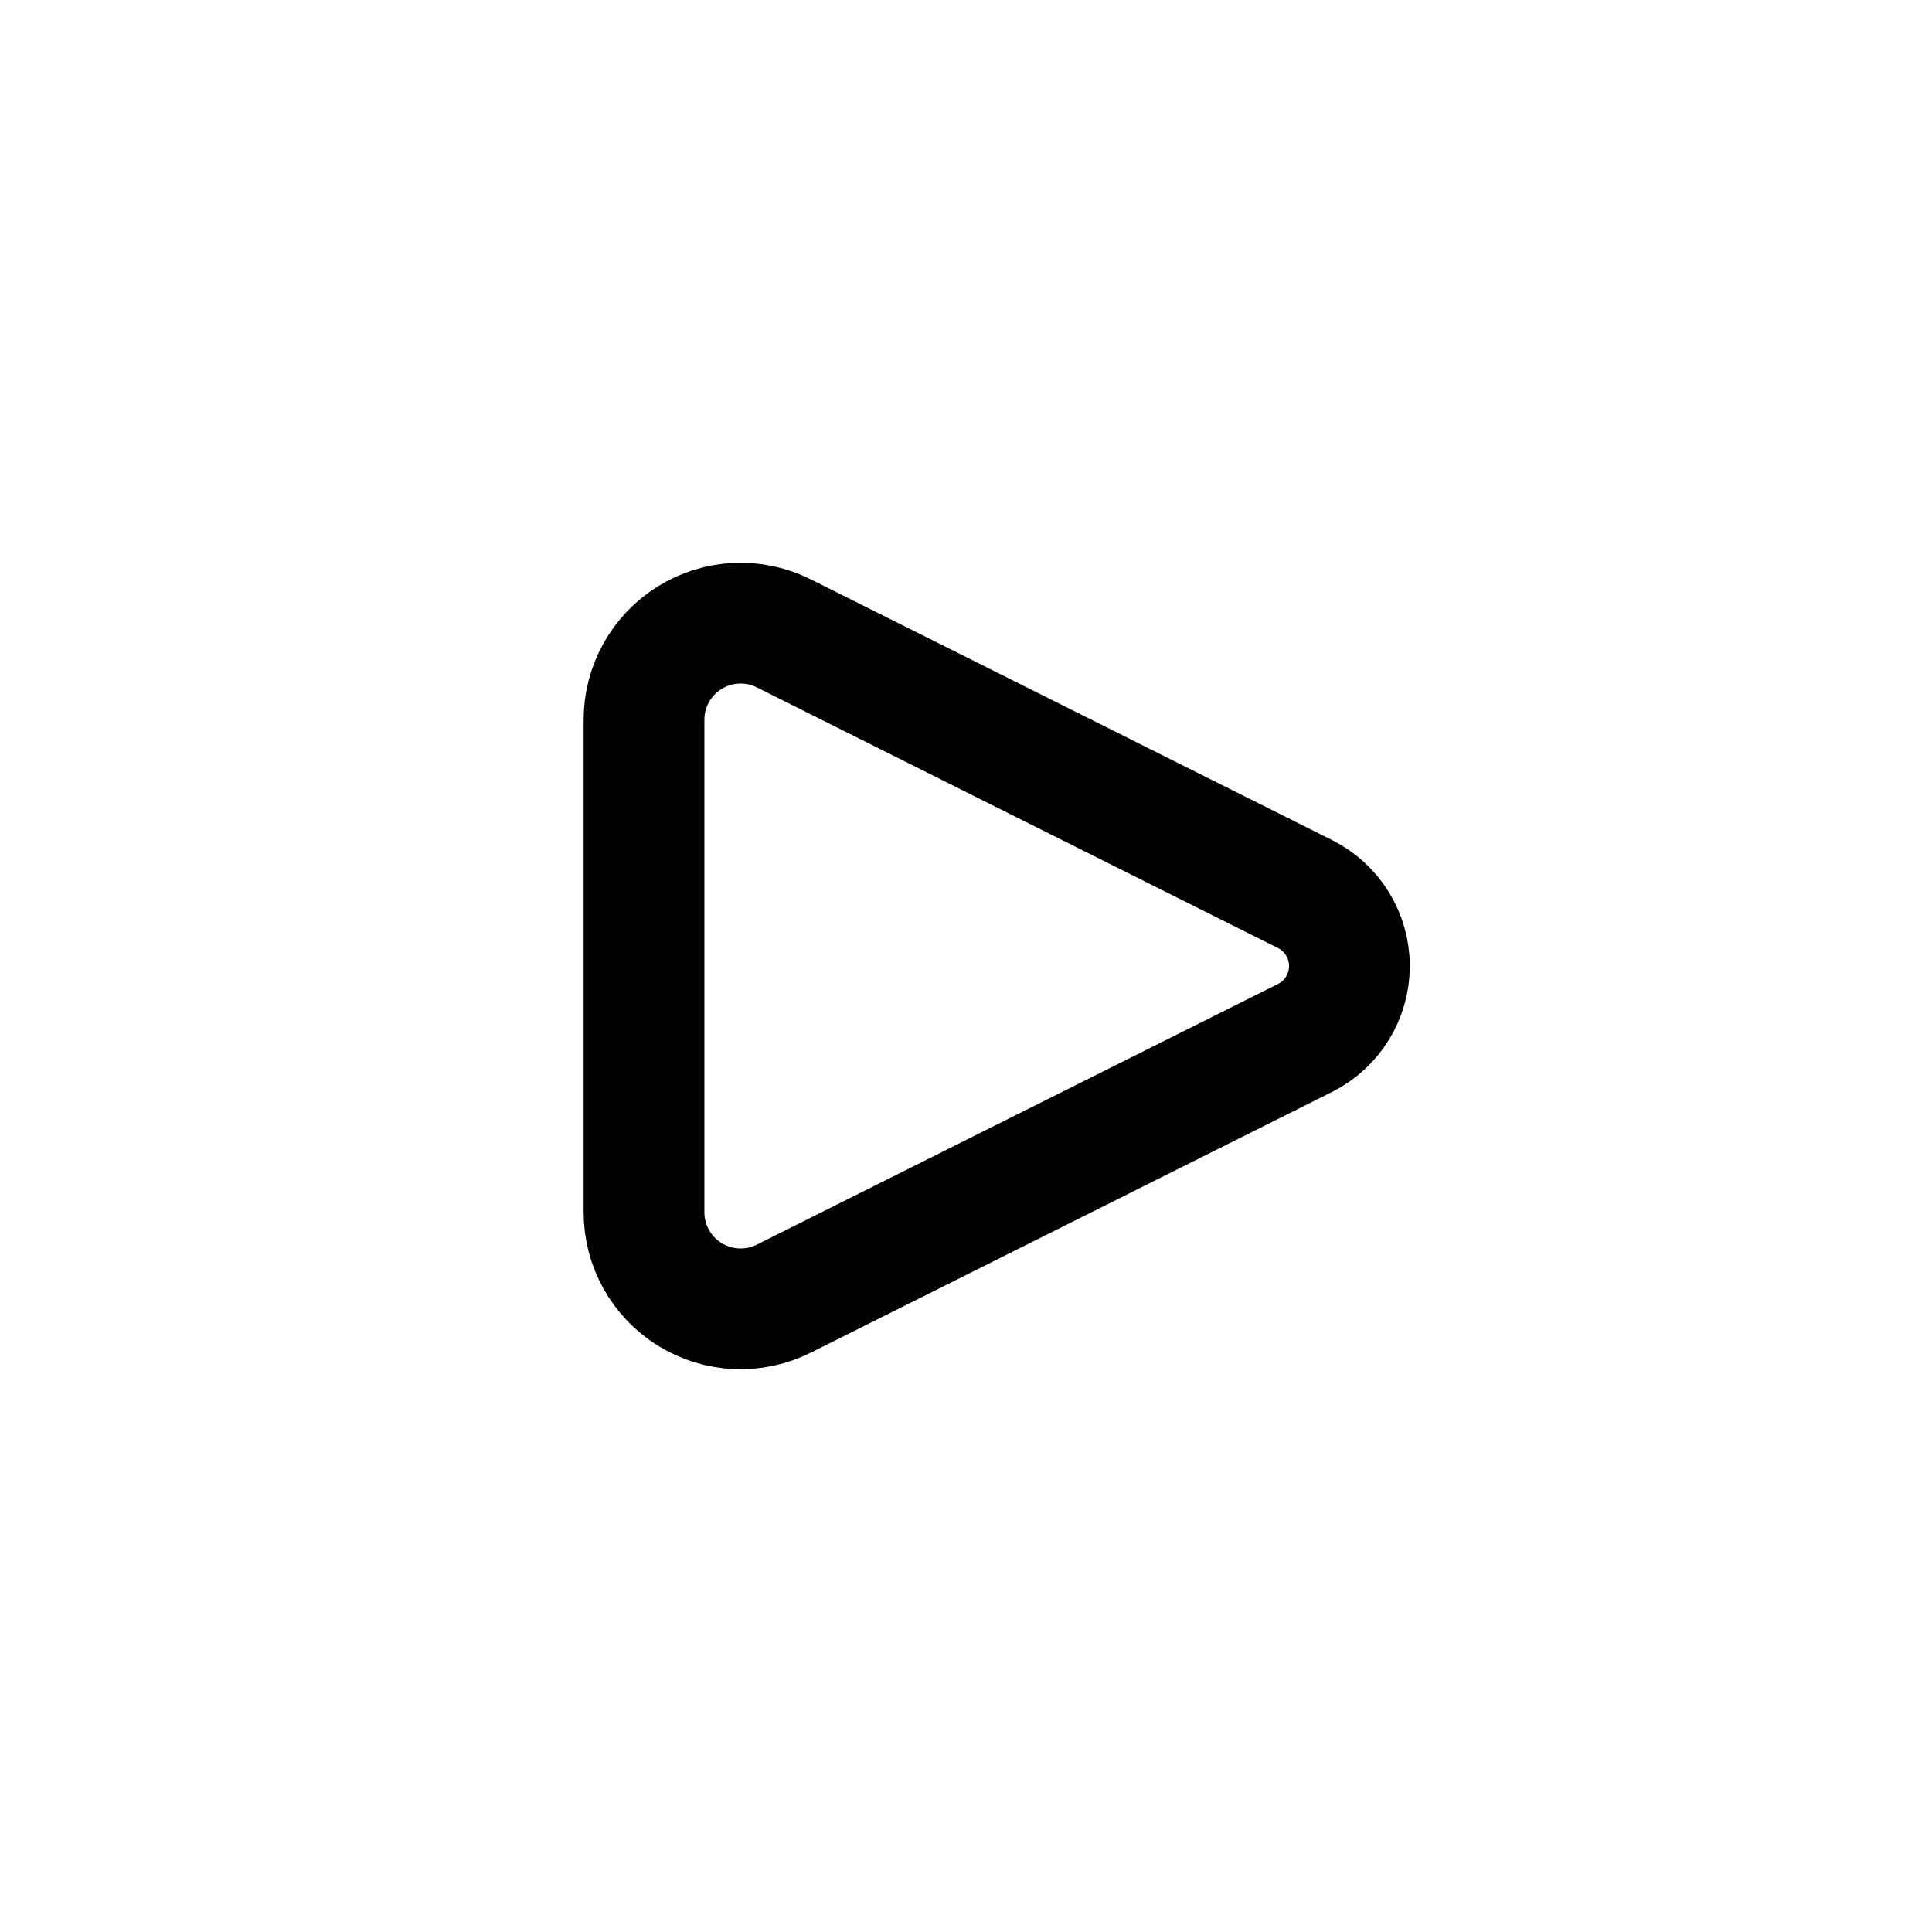
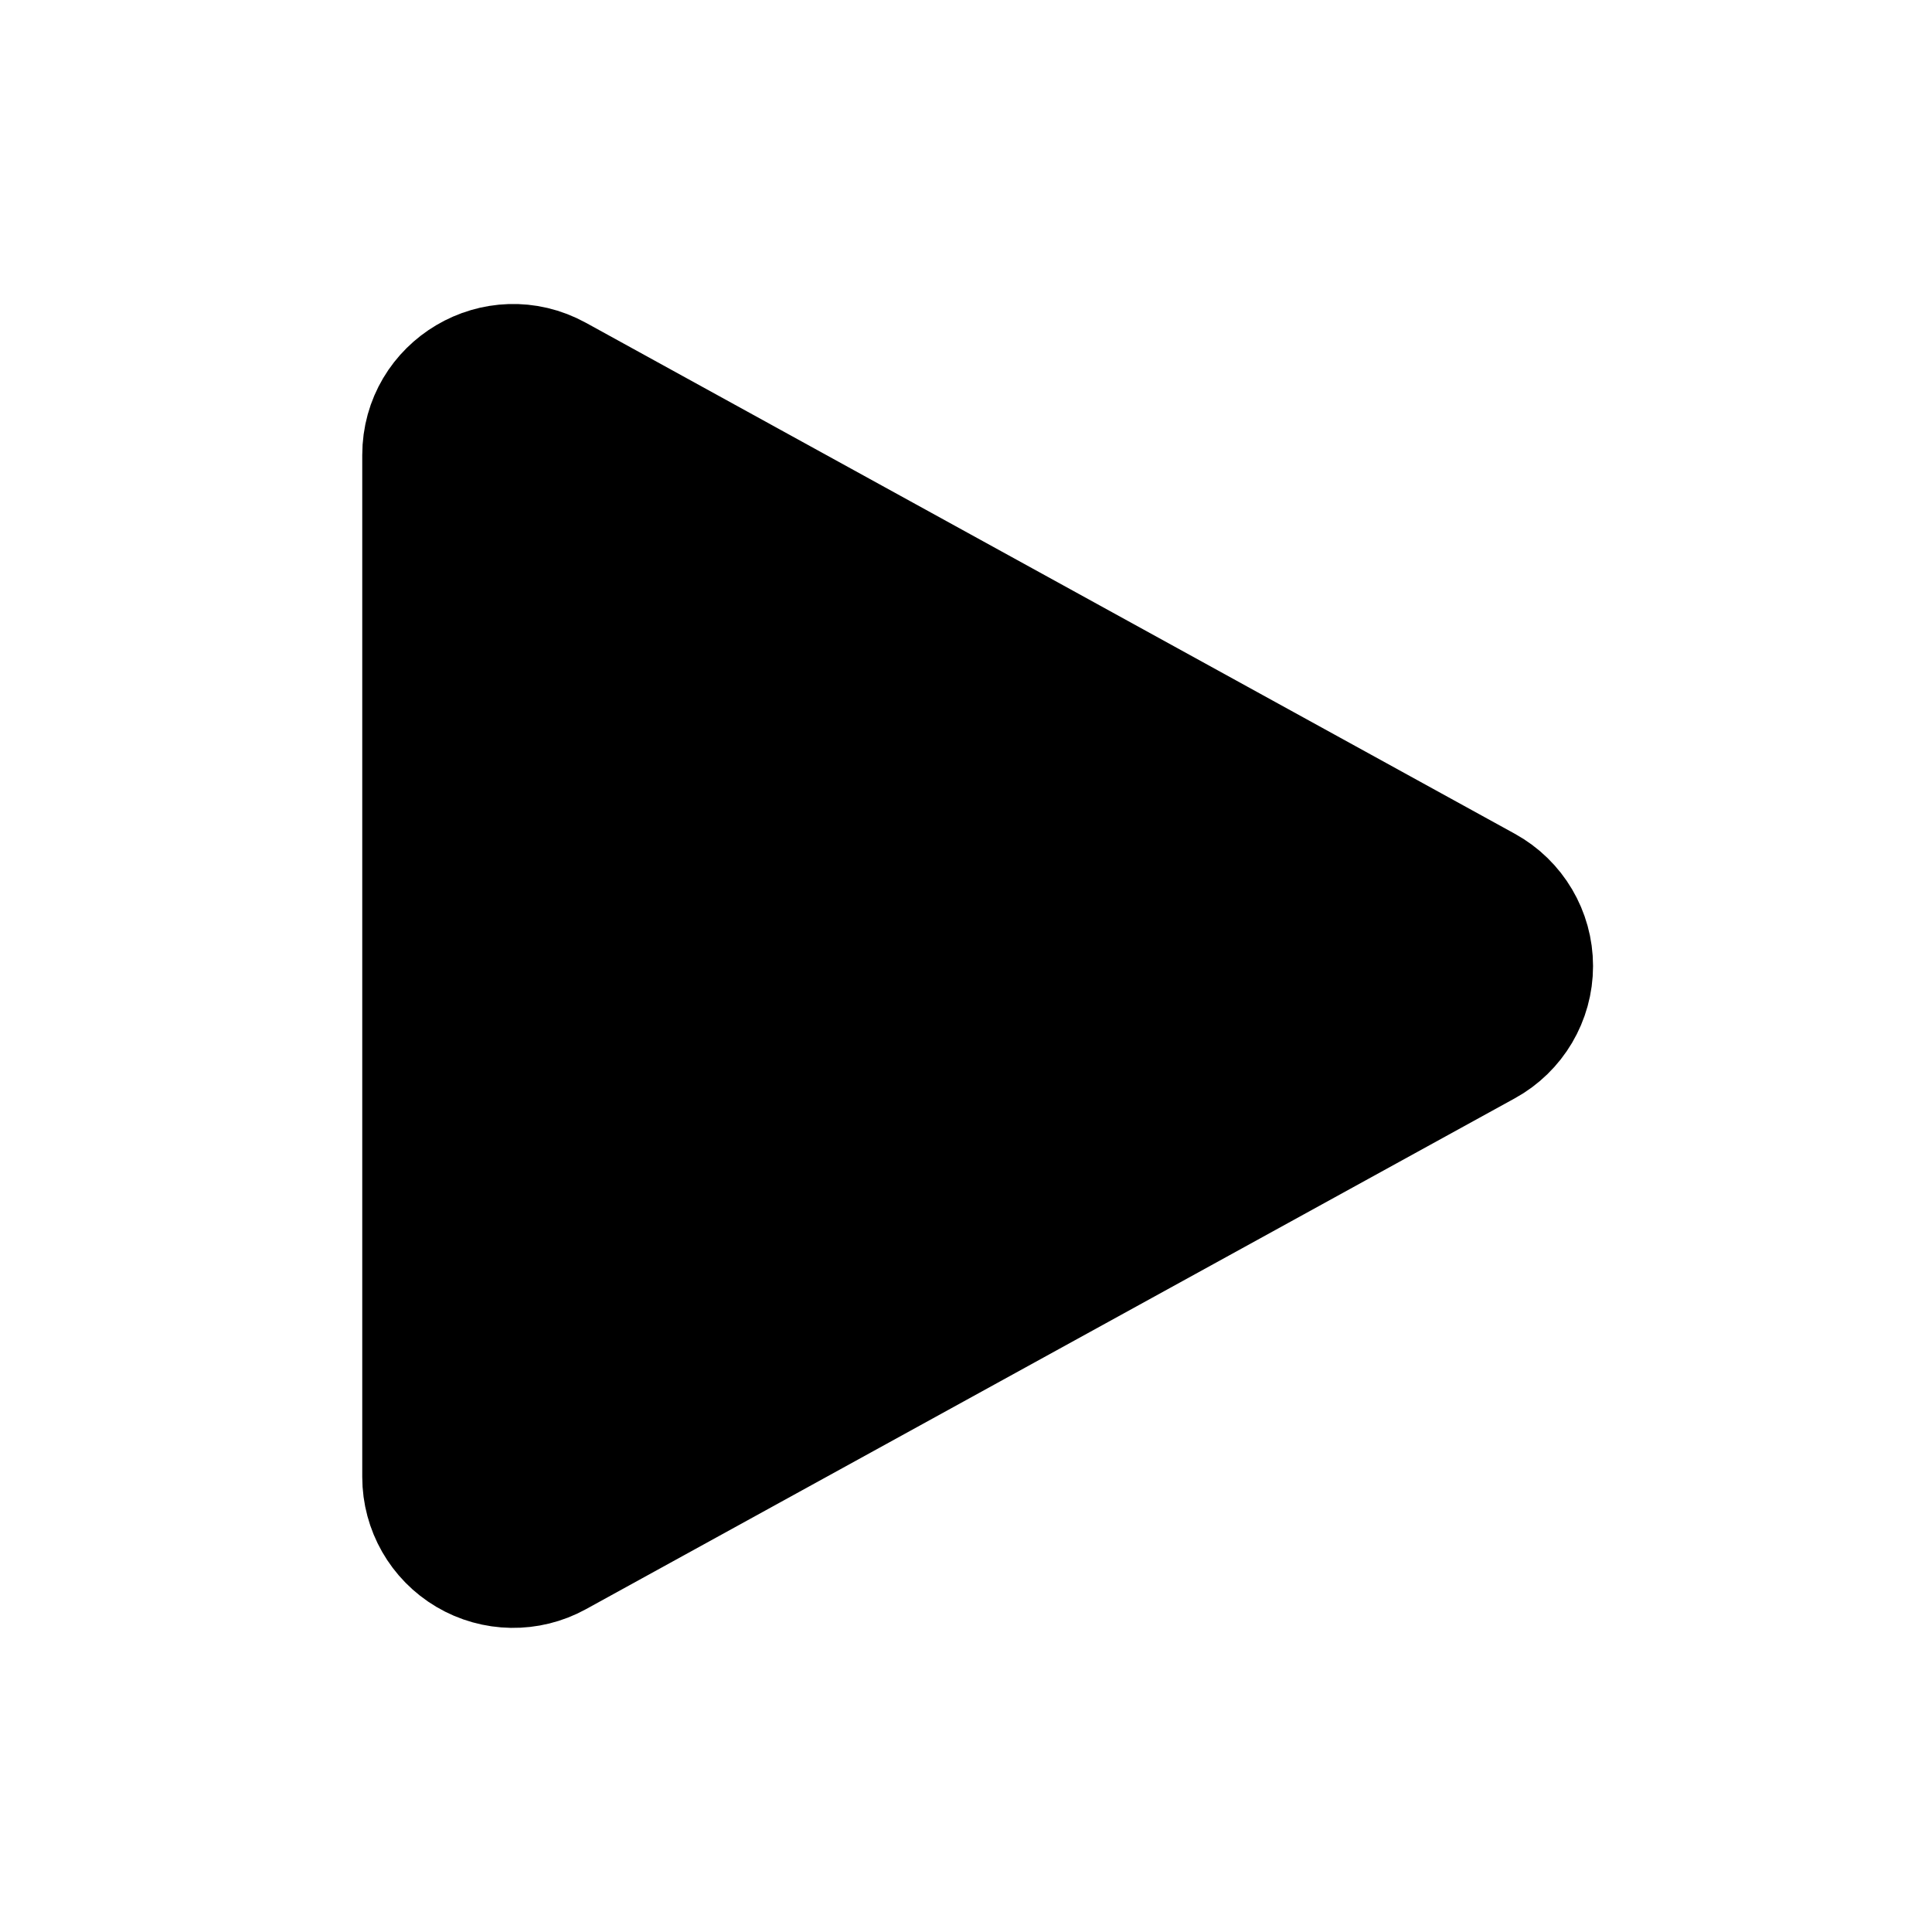
- <svg xmlns="http://www.w3.org/2000/svg" viewBox="0 0 24 24" fill="none" stroke-width="1.5">
-   <path fill="none" stroke="currentColor" stroke-linecap="round" stroke-linejoin="round" d="M16.211 11.106L9.737 7.868A1.2 1.2 0 0 0 8 8.942v6.116a1.2 1.2 0 0 0 1.737 1.074l6.474-3.238a1 1 0 0 0 0-1.788" />
+ <svg xmlns="http://www.w3.org/2000/svg" viewBox="0 0 24 24" fill="currentColor" stroke="currentColor" stroke-width="1.5">
+   <path stroke-linecap="round" stroke-linejoin="round" d="M5.25 5.653c0-.856.917-1.398 1.667-.986l11.54 6.348a1.125 1.125 0 0 1 0 1.971l-11.54 6.347a1.125 1.125 0 0 1-1.667-.985V5.653Z" />
</svg>
